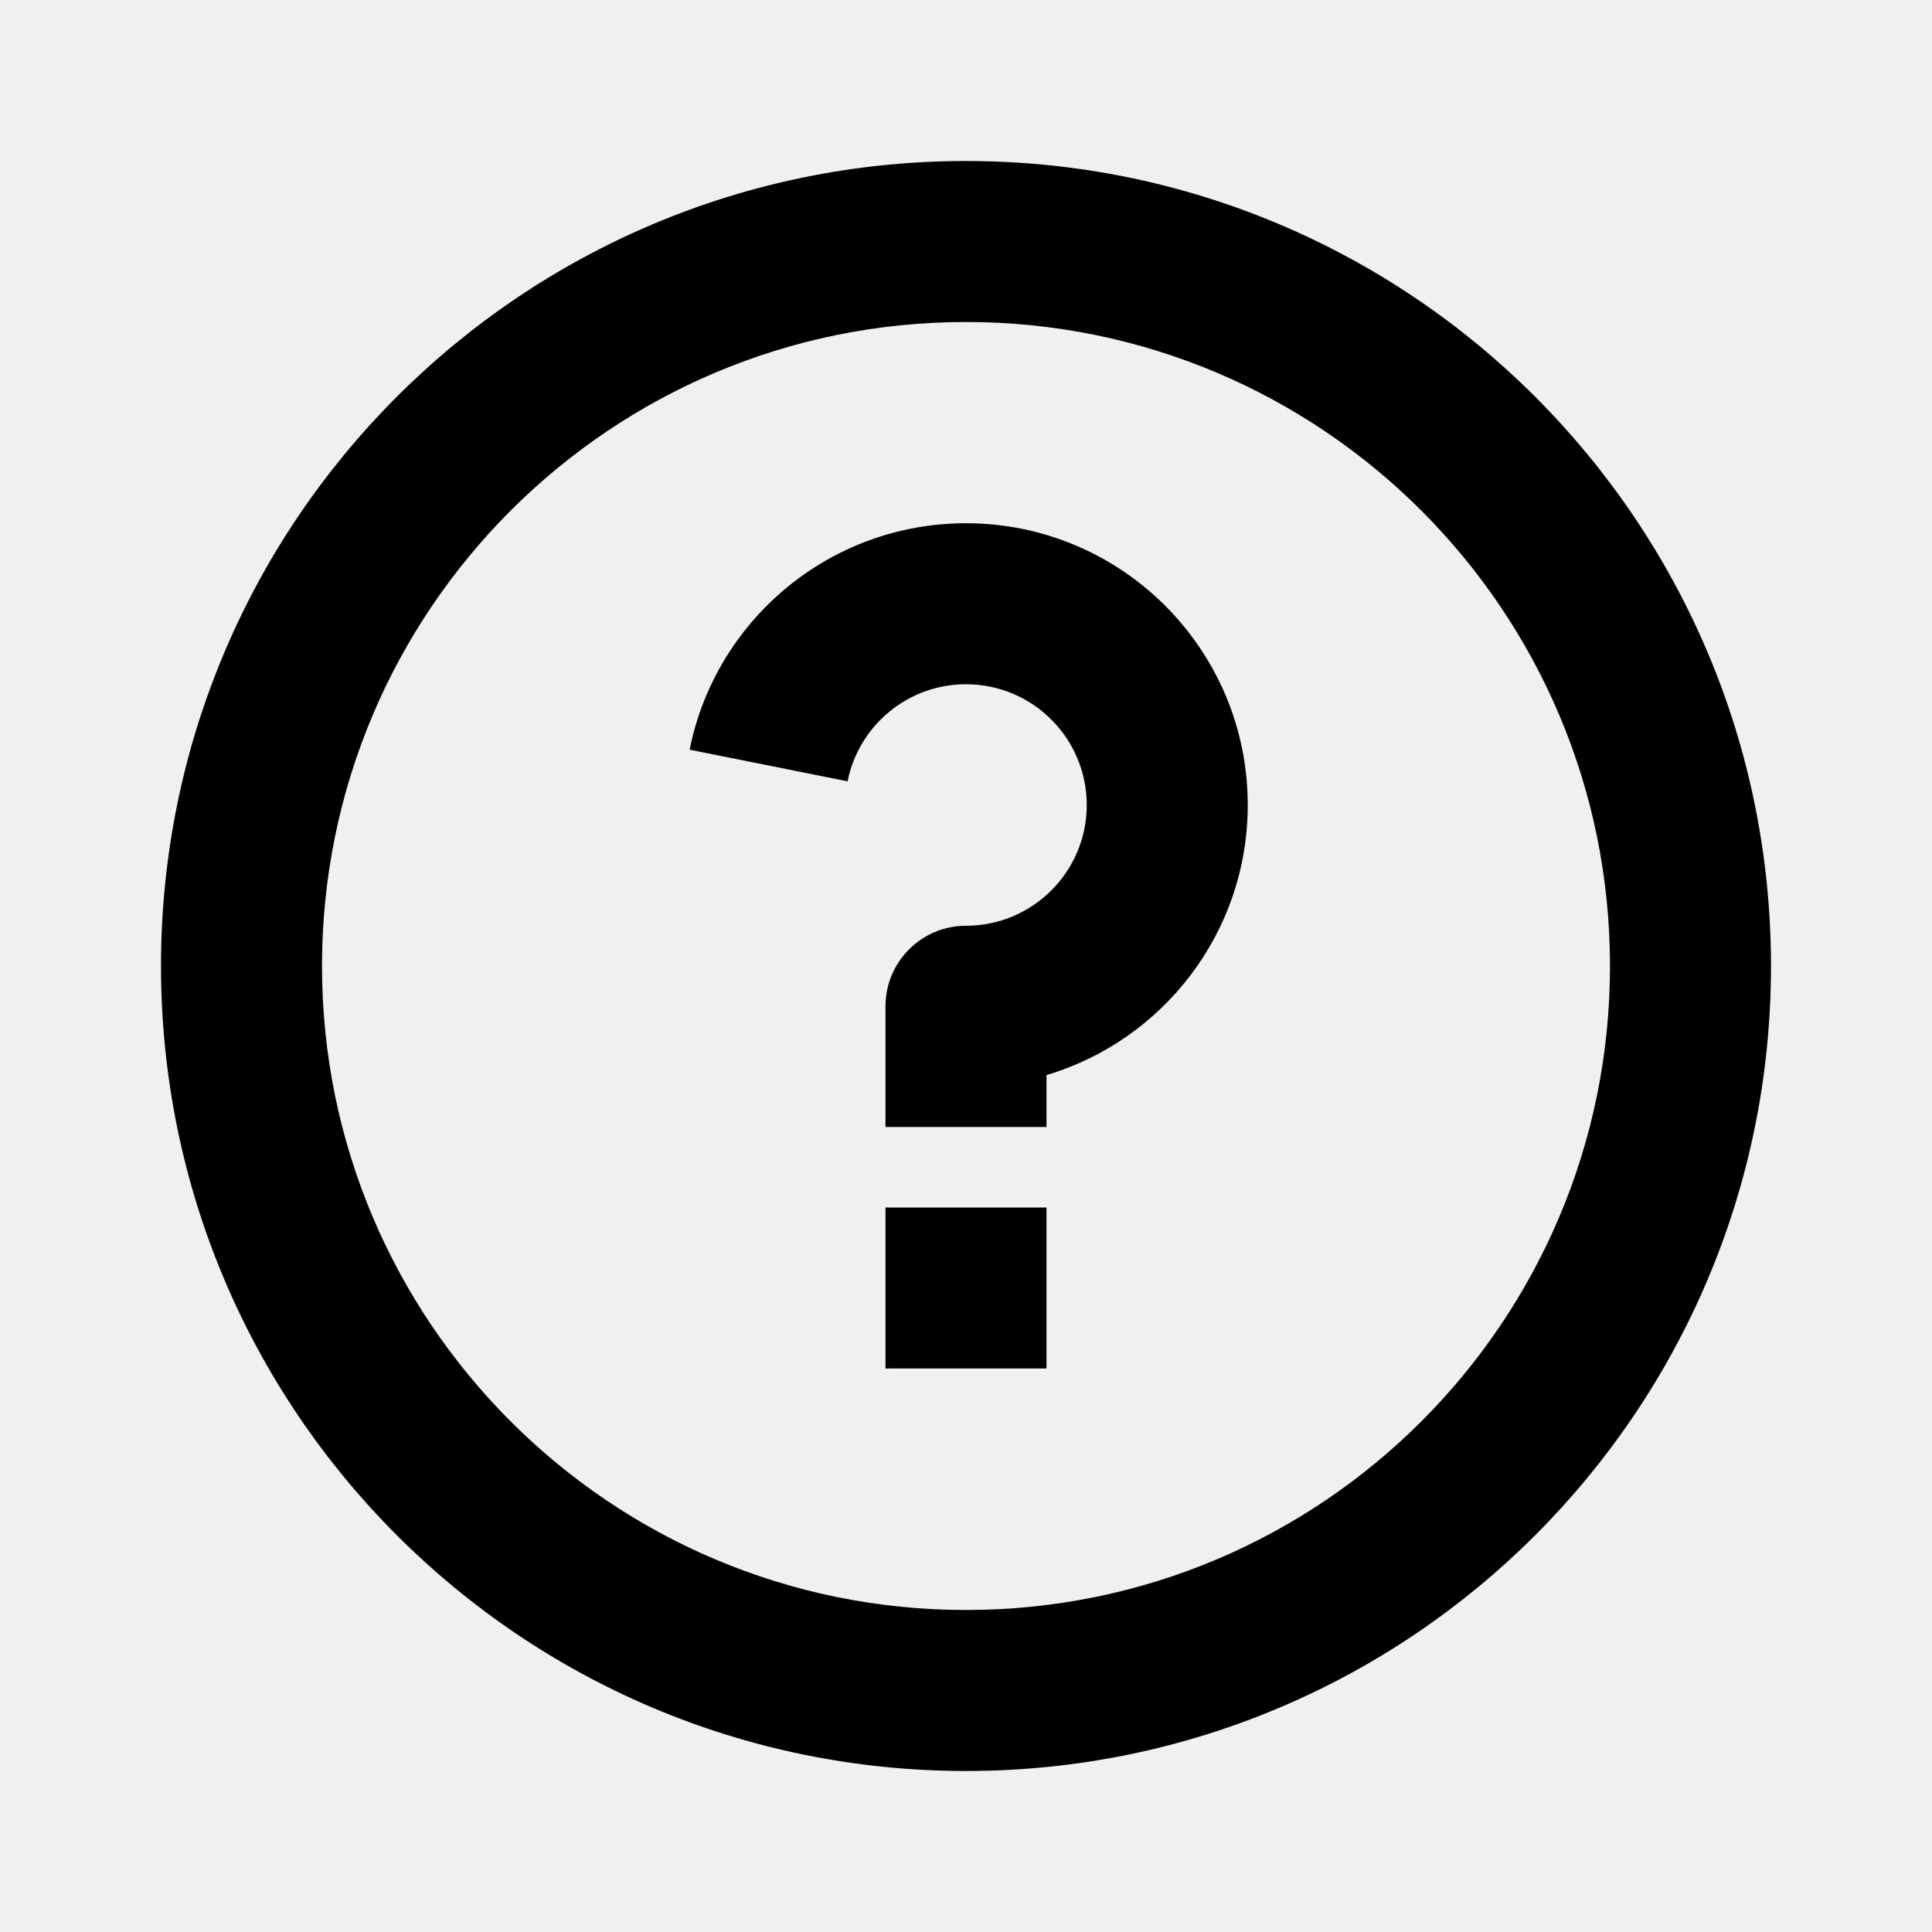
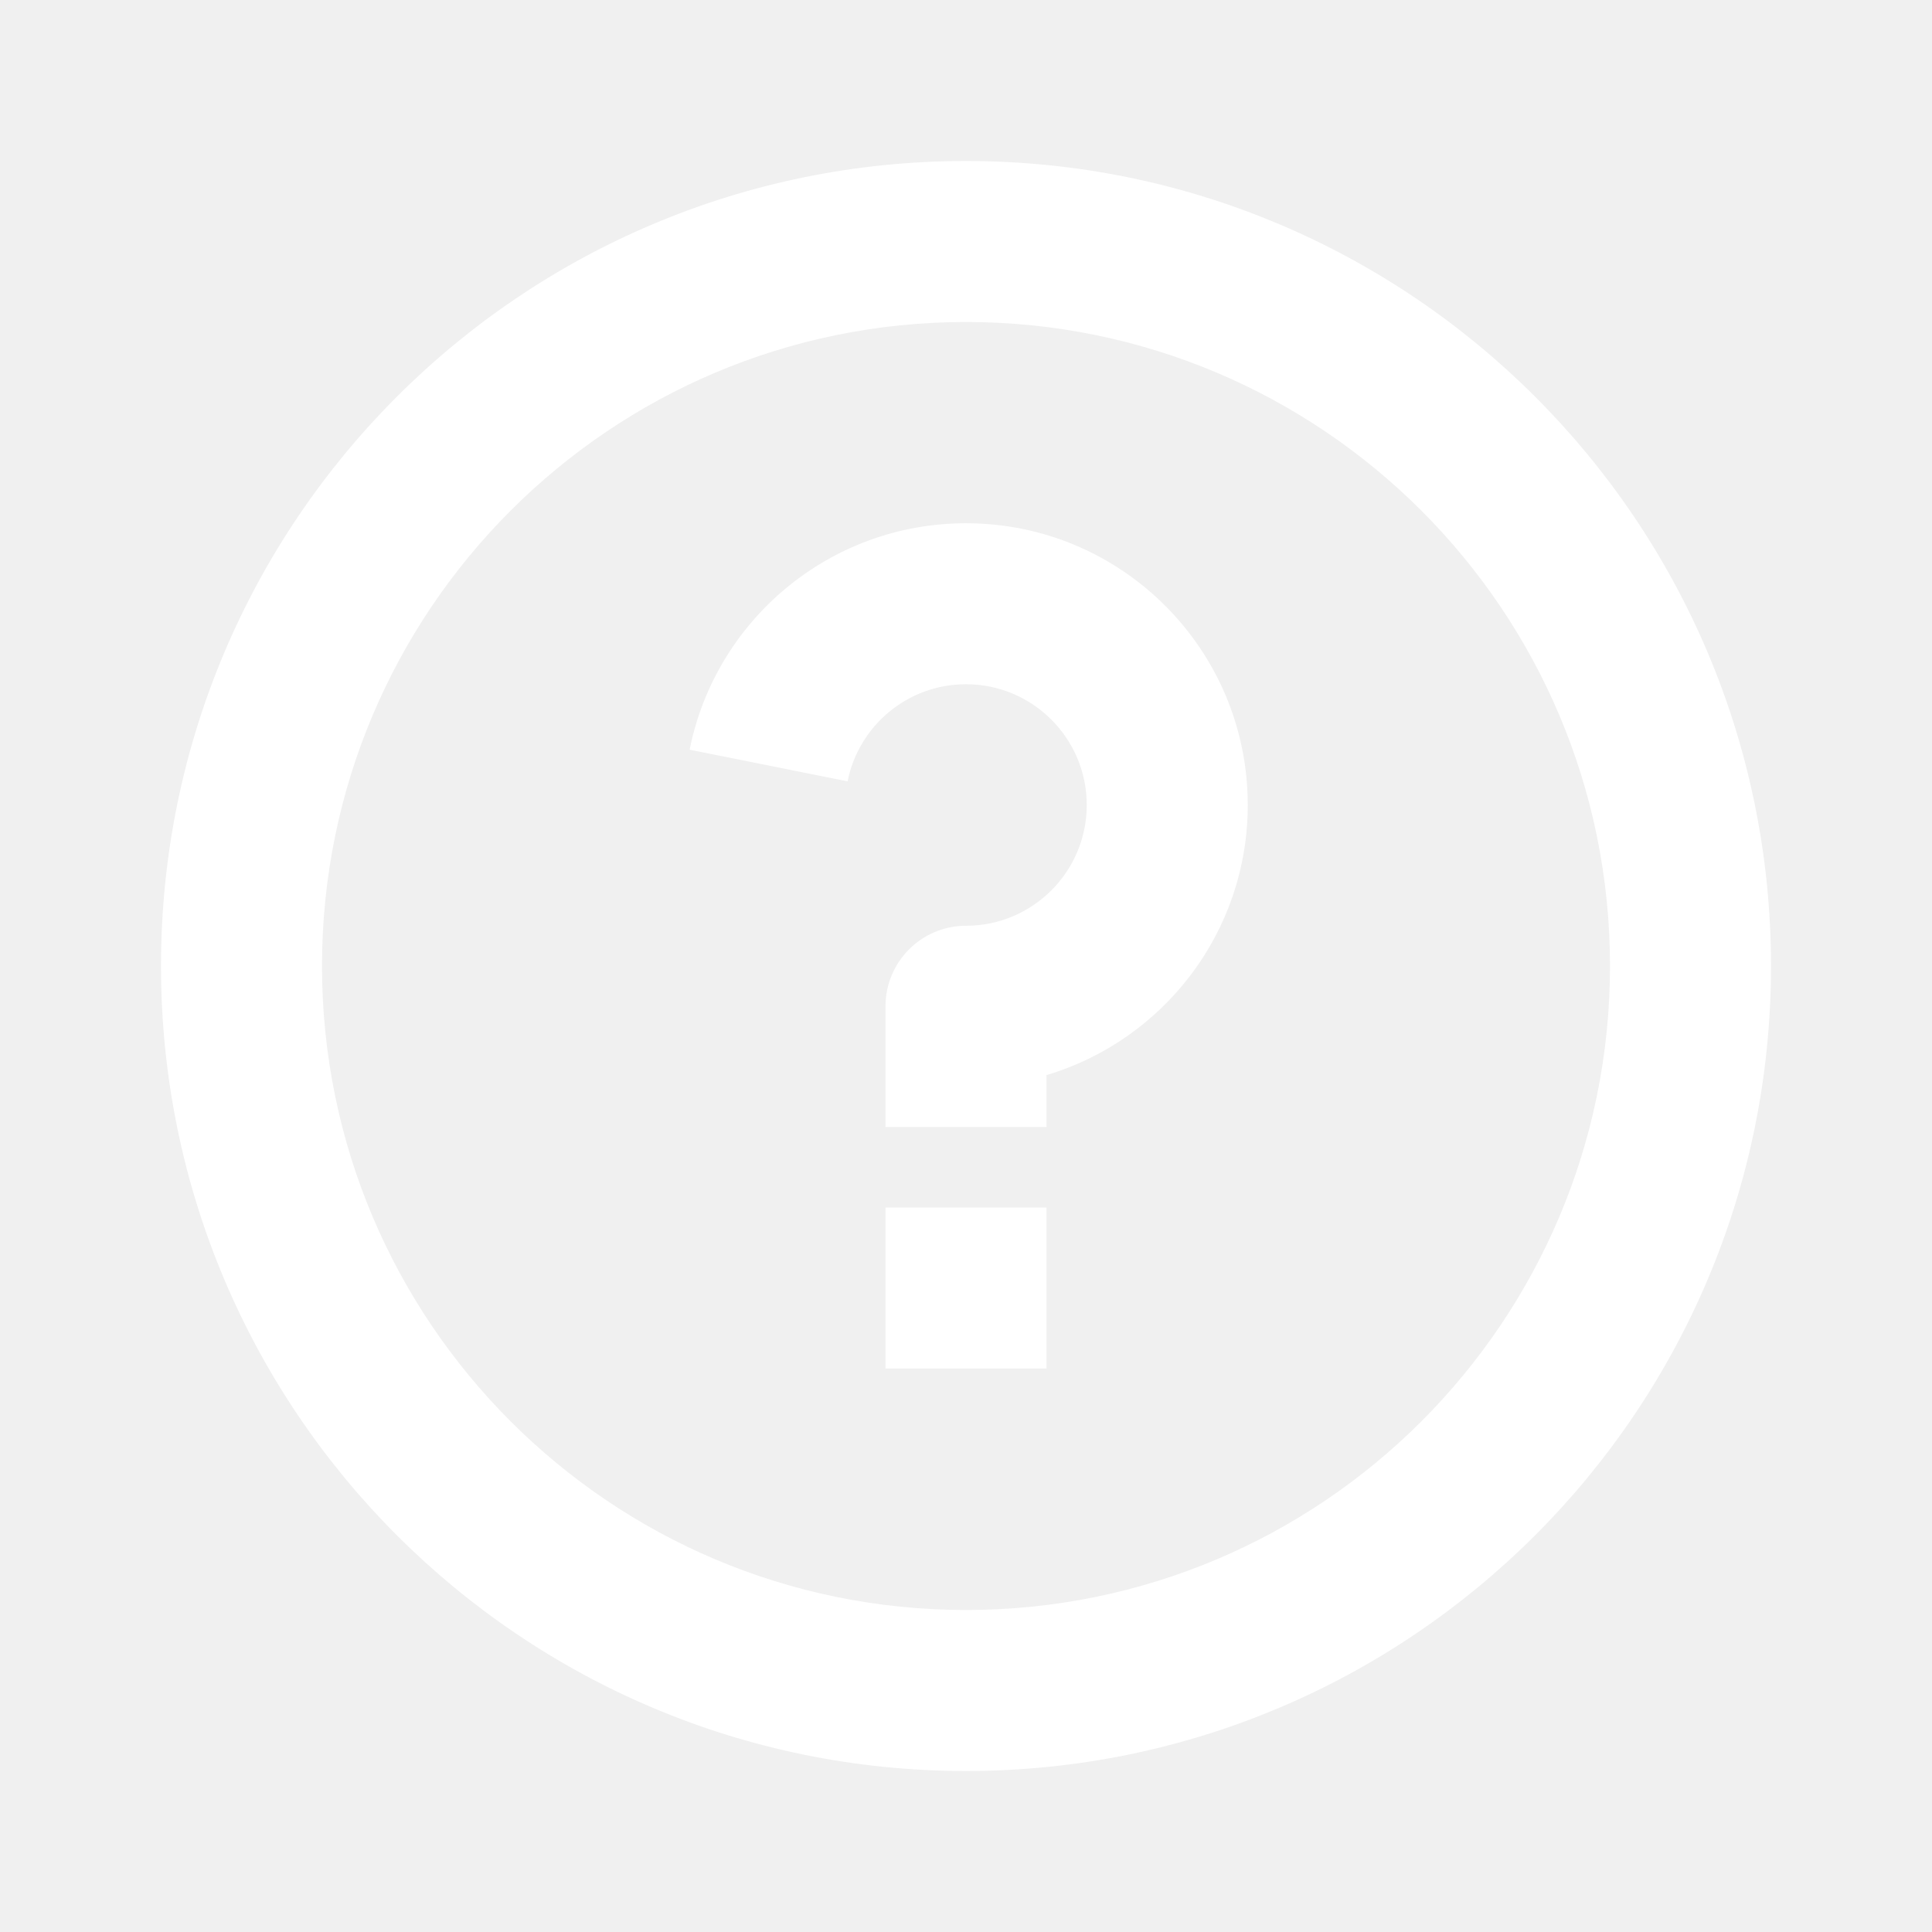
- <svg xmlns="http://www.w3.org/2000/svg" viewBox="0 0 24 24" fill="currentColor">
+ <svg xmlns="http://www.w3.org/2000/svg" viewBox="0 0 24 24" fill="white">
  <path d="M12 22C6.477 22 2 17.523 2 12C2 6.477 6.477 2 12 2C17.523 2 22 6.477 22 12C22 17.523 17.523 22 12 22ZM12 20C16.418 20 20 16.418 20 12C20 7.582 16.418 4 12 4C7.582 4 4 7.582 4 12C4 16.418 7.582 20 12 20ZM11 15H13V17H11V15ZM13 13.355V14H11V12.5C11 11.948 11.448 11.5 12 11.5C12.828 11.5 13.5 10.828 13.5 10C13.5 9.172 12.828 8.5 12 8.5C11.272 8.5 10.666 9.018 10.529 9.706L8.567 9.313C8.886 7.709 10.302 6.5 12 6.5C13.933 6.5 15.5 8.067 15.5 10C15.5 11.585 14.446 12.925 13 13.355Z" />
</svg>
